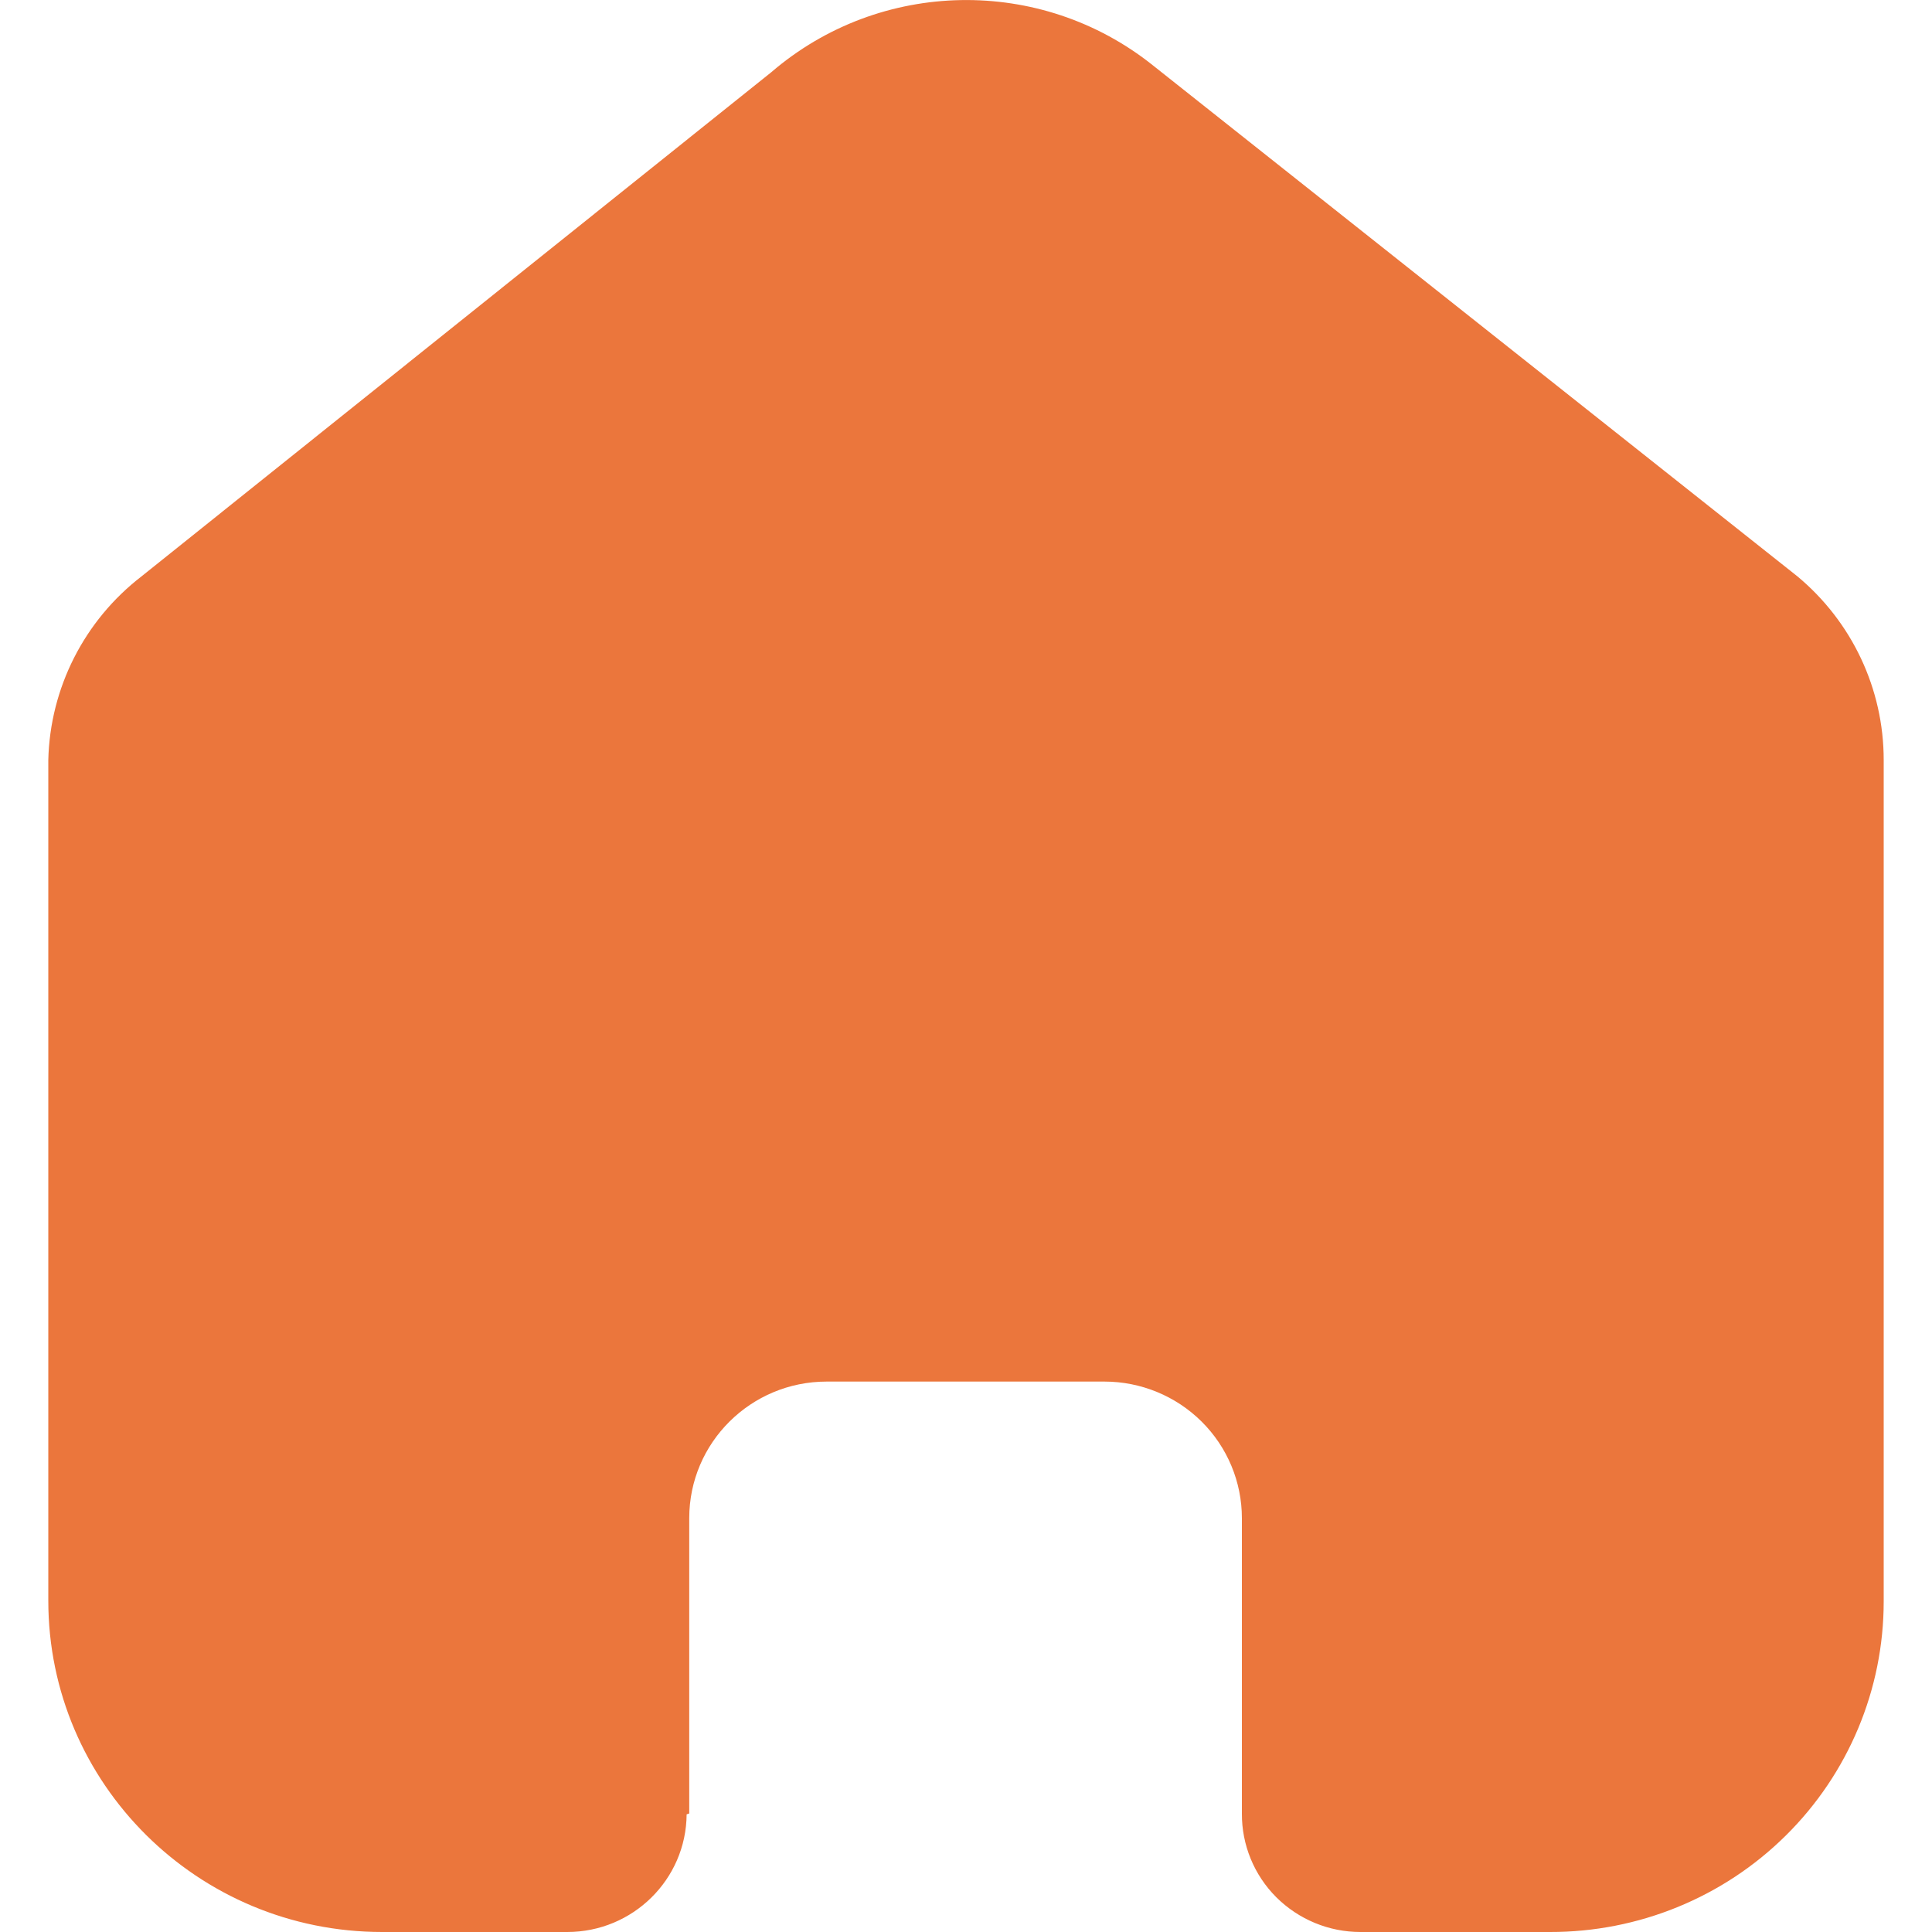
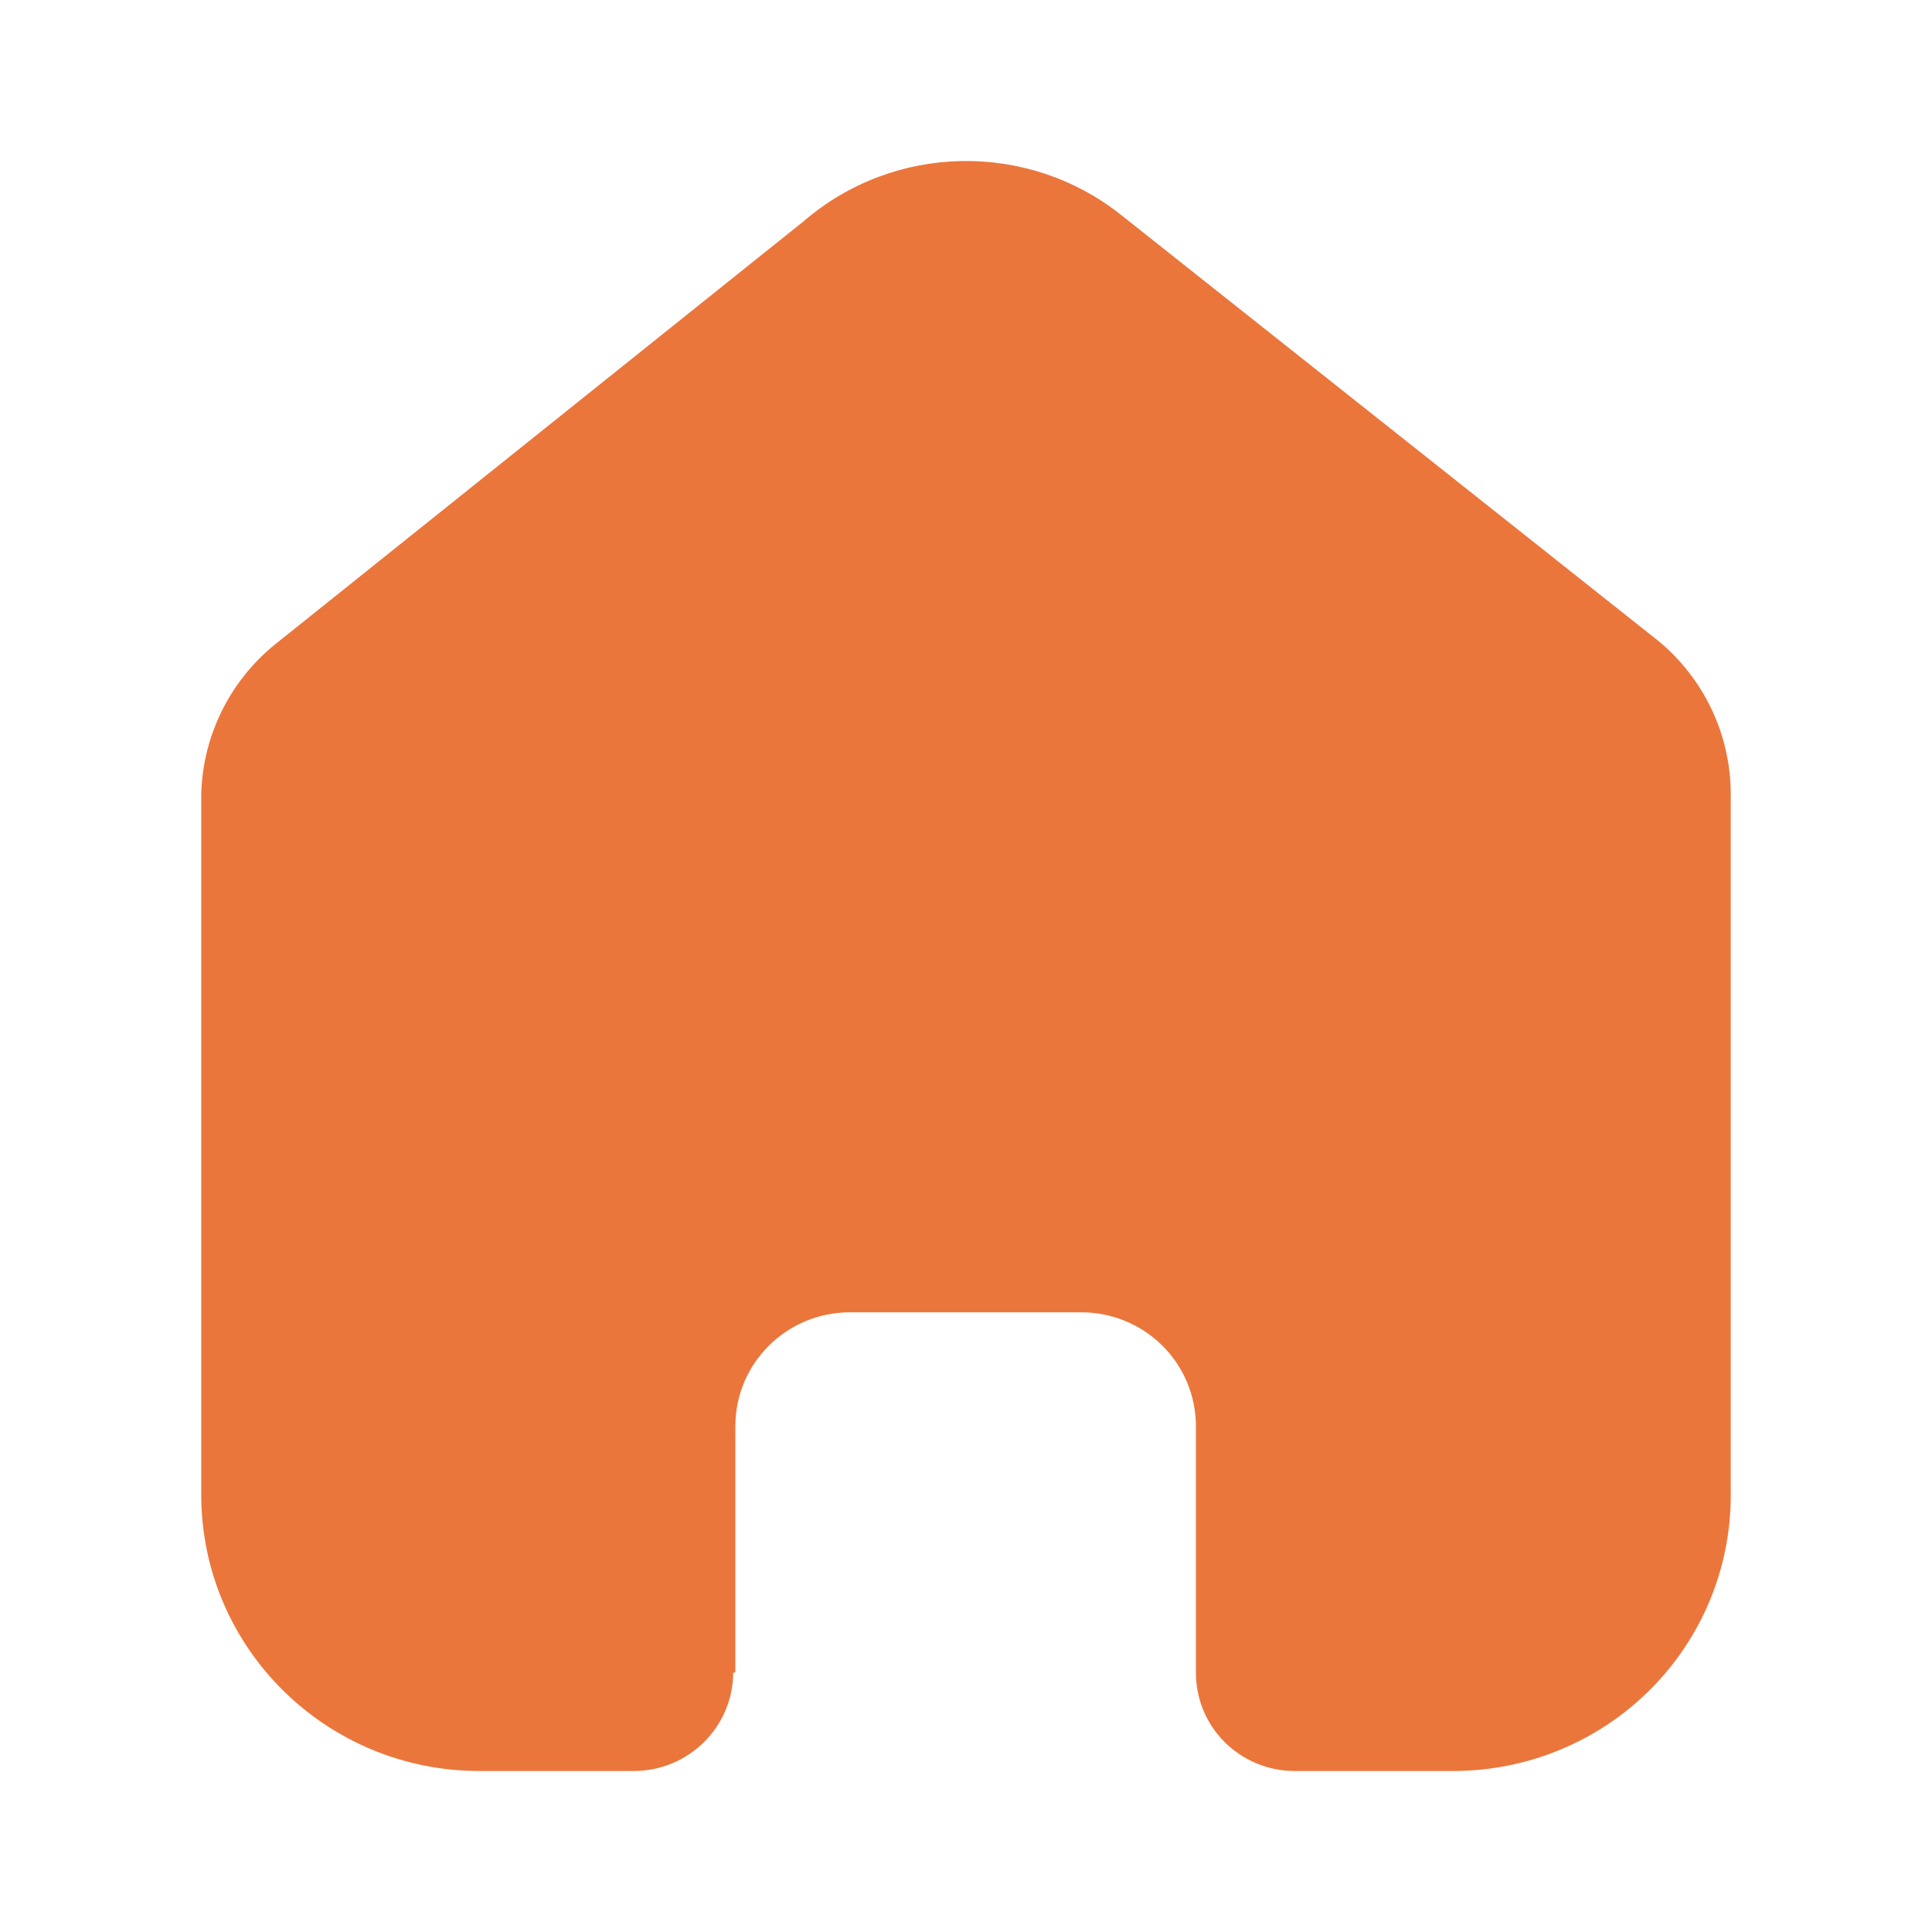
- <svg xmlns="http://www.w3.org/2000/svg" width="20" height="20" viewBox="0 0 20 20" fill="none">
-   <path d="M7.135 18.773V15.716C7.135 14.935 7.772 14.302 8.558 14.302H11.433C11.81 14.302 12.172 14.451 12.439 14.716C12.706 14.981 12.856 15.341 12.856 15.716V18.773C12.854 19.098 12.982 19.41 13.212 19.64C13.443 19.87 13.756 20 14.083 20H16.044C16.96 20.002 17.839 19.643 18.487 19.001C19.136 18.359 19.5 17.487 19.5 16.578V7.867C19.5 7.132 19.172 6.436 18.605 5.965L11.934 0.676C10.774 -0.251 9.111 -0.221 7.985 0.747L1.467 5.965C0.873 6.422 0.518 7.121 0.5 7.867V16.569C0.5 18.464 2.047 20 3.956 20H5.872C6.551 20 7.103 19.456 7.108 18.782L7.135 18.773Z" fill="#EB763C" />
+ <svg xmlns="http://www.w3.org/2000/svg" width="24" height="24" viewBox="0 0 24 24" fill="none">
+   <path d="M9.135 20.773V17.716C9.135 16.935 9.772 16.302 10.558 16.302H13.433C13.81 16.302 14.172 16.451 14.439 16.716C14.706 16.981 14.856 17.341 14.856 17.716V20.773C14.854 21.098 14.982 21.41 15.212 21.64C15.443 21.87 15.756 22 16.083 22H18.044C18.96 22.002 19.839 21.643 20.487 21.001C21.136 20.359 21.5 19.487 21.5 18.578V9.867C21.5 9.132 21.172 8.436 20.605 7.965L13.934 2.676C12.774 1.749 11.111 1.778 9.985 2.747L3.467 7.965C2.873 8.422 2.518 9.121 2.5 9.867V18.569C2.5 20.464 4.047 22 5.956 22H7.872C8.551 22 9.103 21.456 9.108 20.782L9.135 20.773Z" fill="#EB763C" />
</svg>
